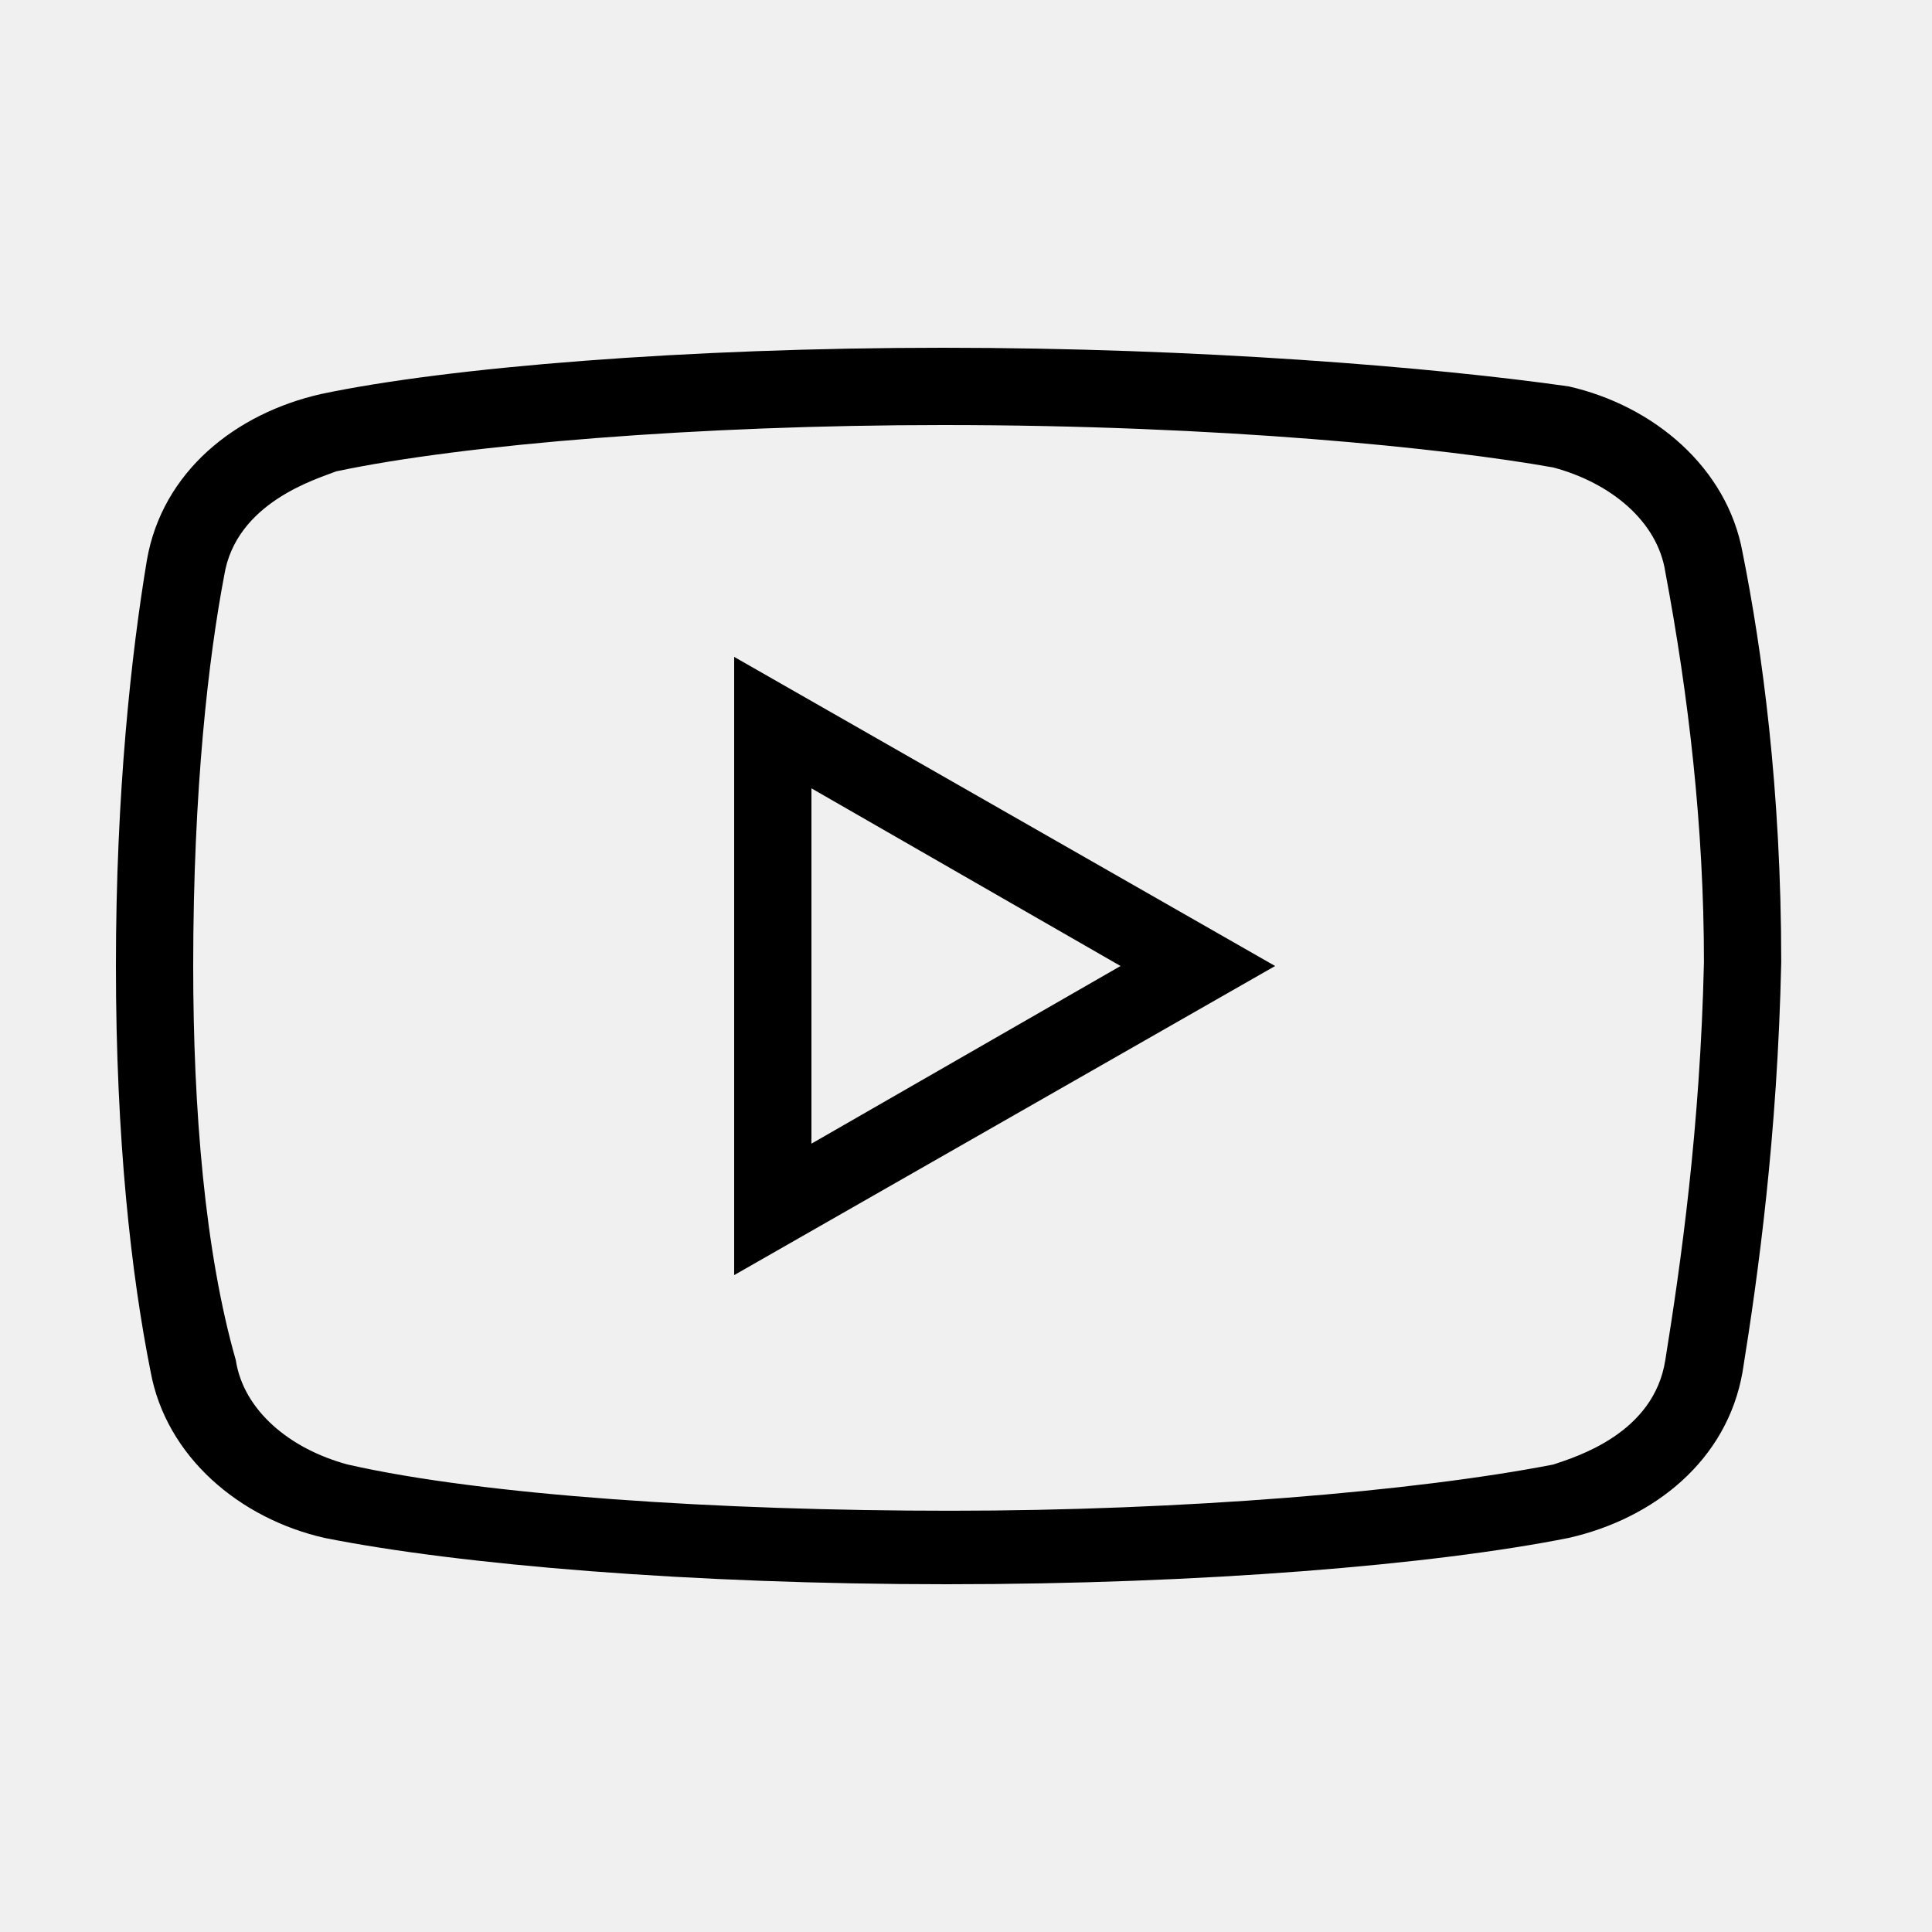
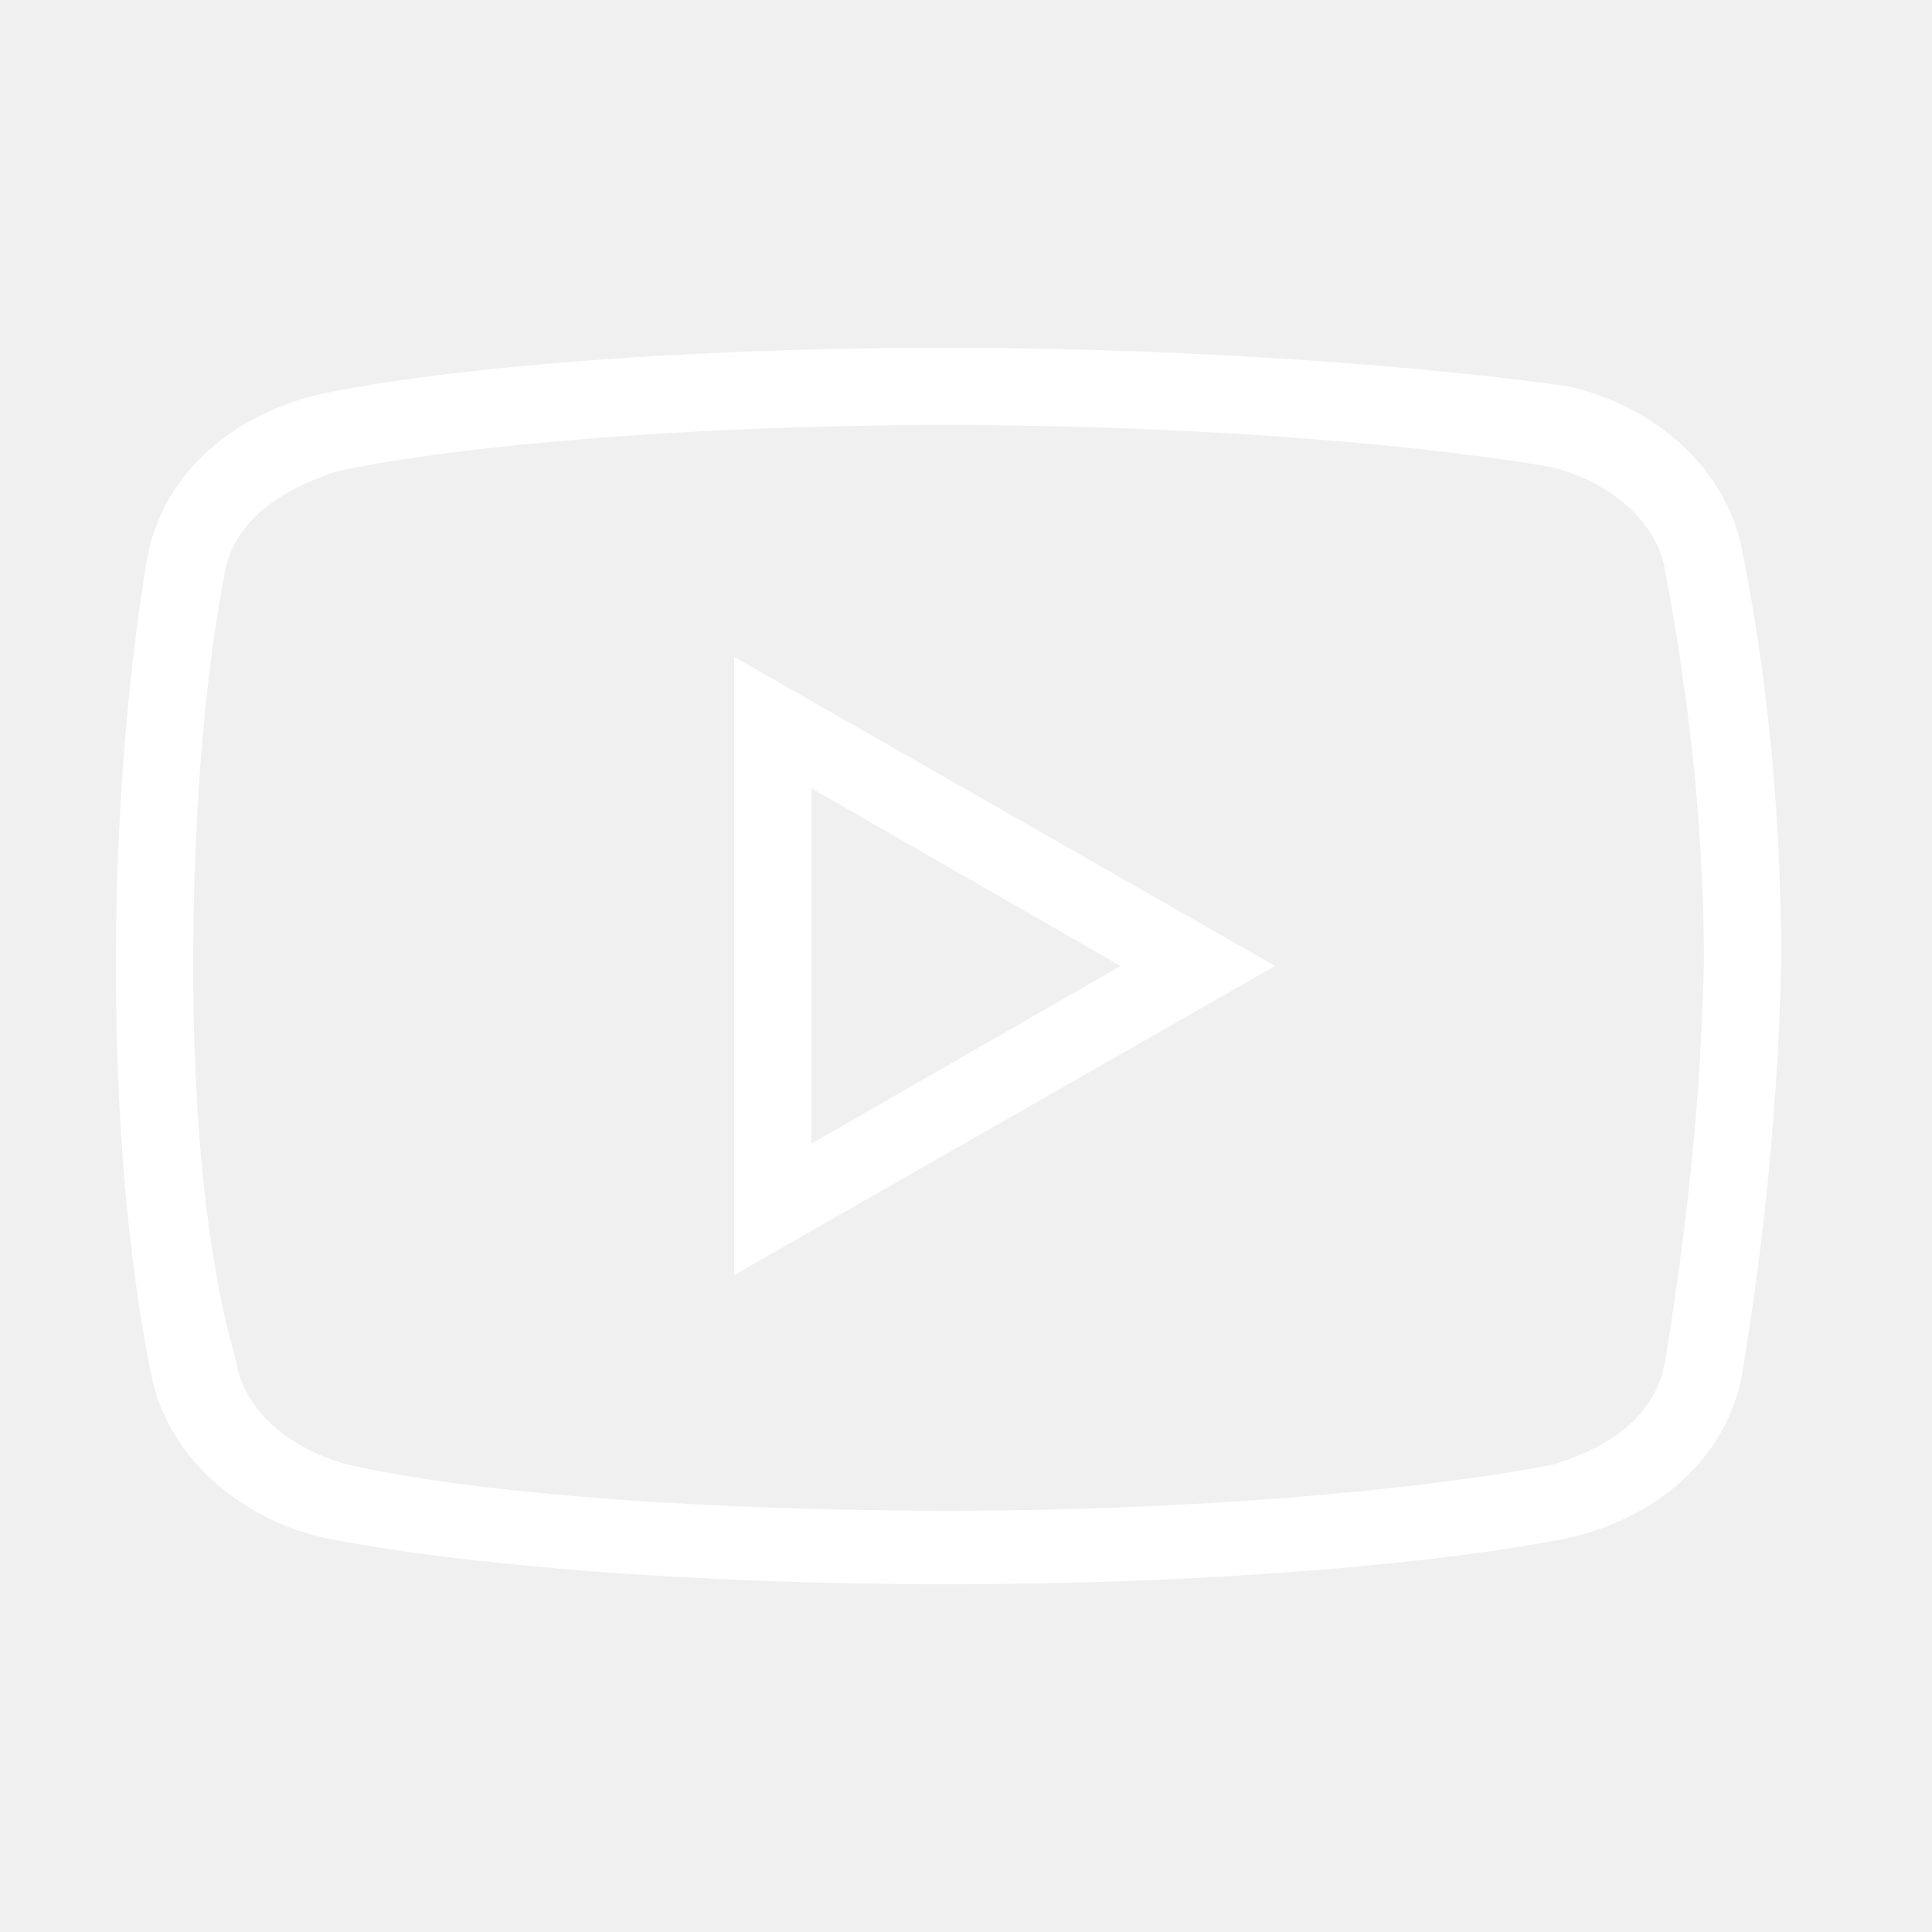
<svg xmlns="http://www.w3.org/2000/svg" viewBox="0 0 50 50" width="50px" height="50px">
-   <path d="M 24.402 9 C 17.801 9 11.602 9.5 8.301 10.199 C 6.102 10.699 4.199 12.199 3.801 14.5 C 3.402 16.898 3 20.5 3 25 C 3 29.5 3.398 33 3.898 35.5 C 4.301 37.699 6.199 39.301 8.398 39.801 C 11.902 40.5 17.898 41 24.5 41 C 31.102 41 37.098 40.5 40.598 39.801 C 42.801 39.301 44.699 37.801 45.098 35.5 C 45.5 33 46 29.402 46.098 24.902 C 46.098 20.402 45.598 16.801 45.098 14.301 C 44.699 12.102 42.801 10.5 40.598 10 C 37.098 9.5 31 9 24.402 9 Z M 24.402 11 C 31.602 11 37.398 11.598 40.199 12.098 C 41.699 12.5 42.898 13.5 43.098 14.801 C 43.699 18 44.098 21.402 44.098 24.902 C 44 29.199 43.5 32.699 43.098 35.199 C 42.801 37.098 40.801 37.699 40.199 37.902 C 36.598 38.602 30.598 39.098 24.598 39.098 C 18.598 39.098 12.5 38.699 9 37.902 C 7.5 37.5 6.301 36.5 6.102 35.199 C 5.301 32.398 5 28.699 5 25 C 5 20.398 5.402 17 5.801 14.902 C 6.102 13 8.199 12.398 8.699 12.199 C 12 11.5 18.102 11 24.402 11 Z M 19 17 L 19 33 L 33 25 Z M 21 20.402 L 29 25 L 21 29.598 Z" />
+   <path d="M 24.402 9 C 17.801 9 11.602 9.5 8.301 10.199 C 6.102 10.699 4.199 12.199 3.801 14.5 C 3.402 16.898 3 20.5 3 25 C 3 29.5 3.398 33 3.898 35.5 C 4.301 37.699 6.199 39.301 8.398 39.801 C 11.902 40.5 17.898 41 24.5 41 C 31.102 41 37.098 40.5 40.598 39.801 C 42.801 39.301 44.699 37.801 45.098 35.5 C 45.5 33 46 29.402 46.098 24.902 C 46.098 20.402 45.598 16.801 45.098 14.301 C 44.699 12.102 42.801 10.5 40.598 10 C 37.098 9.5 31 9 24.402 9 Z M 24.402 11 C 31.602 11 37.398 11.598 40.199 12.098 C 41.699 12.5 42.898 13.5 43.098 14.801 C 43.699 18 44.098 21.402 44.098 24.902 C 44 29.199 43.5 32.699 43.098 35.199 C 42.801 37.098 40.801 37.699 40.199 37.902 C 36.598 38.602 30.598 39.098 24.598 39.098 C 18.598 39.098 12.5 38.699 9 37.902 C 7.5 37.5 6.301 36.5 6.102 35.199 C 5.301 32.398 5 28.699 5 25 C 5 20.398 5.402 17 5.801 14.902 C 6.102 13 8.199 12.398 8.699 12.199 C 12 11.5 18.102 11 24.402 11 Z M 19 17 L 19 33 L 33 25 Z M 21 20.402 L 29 25 L 21 29.598 Z" fill="white" />
</svg>
